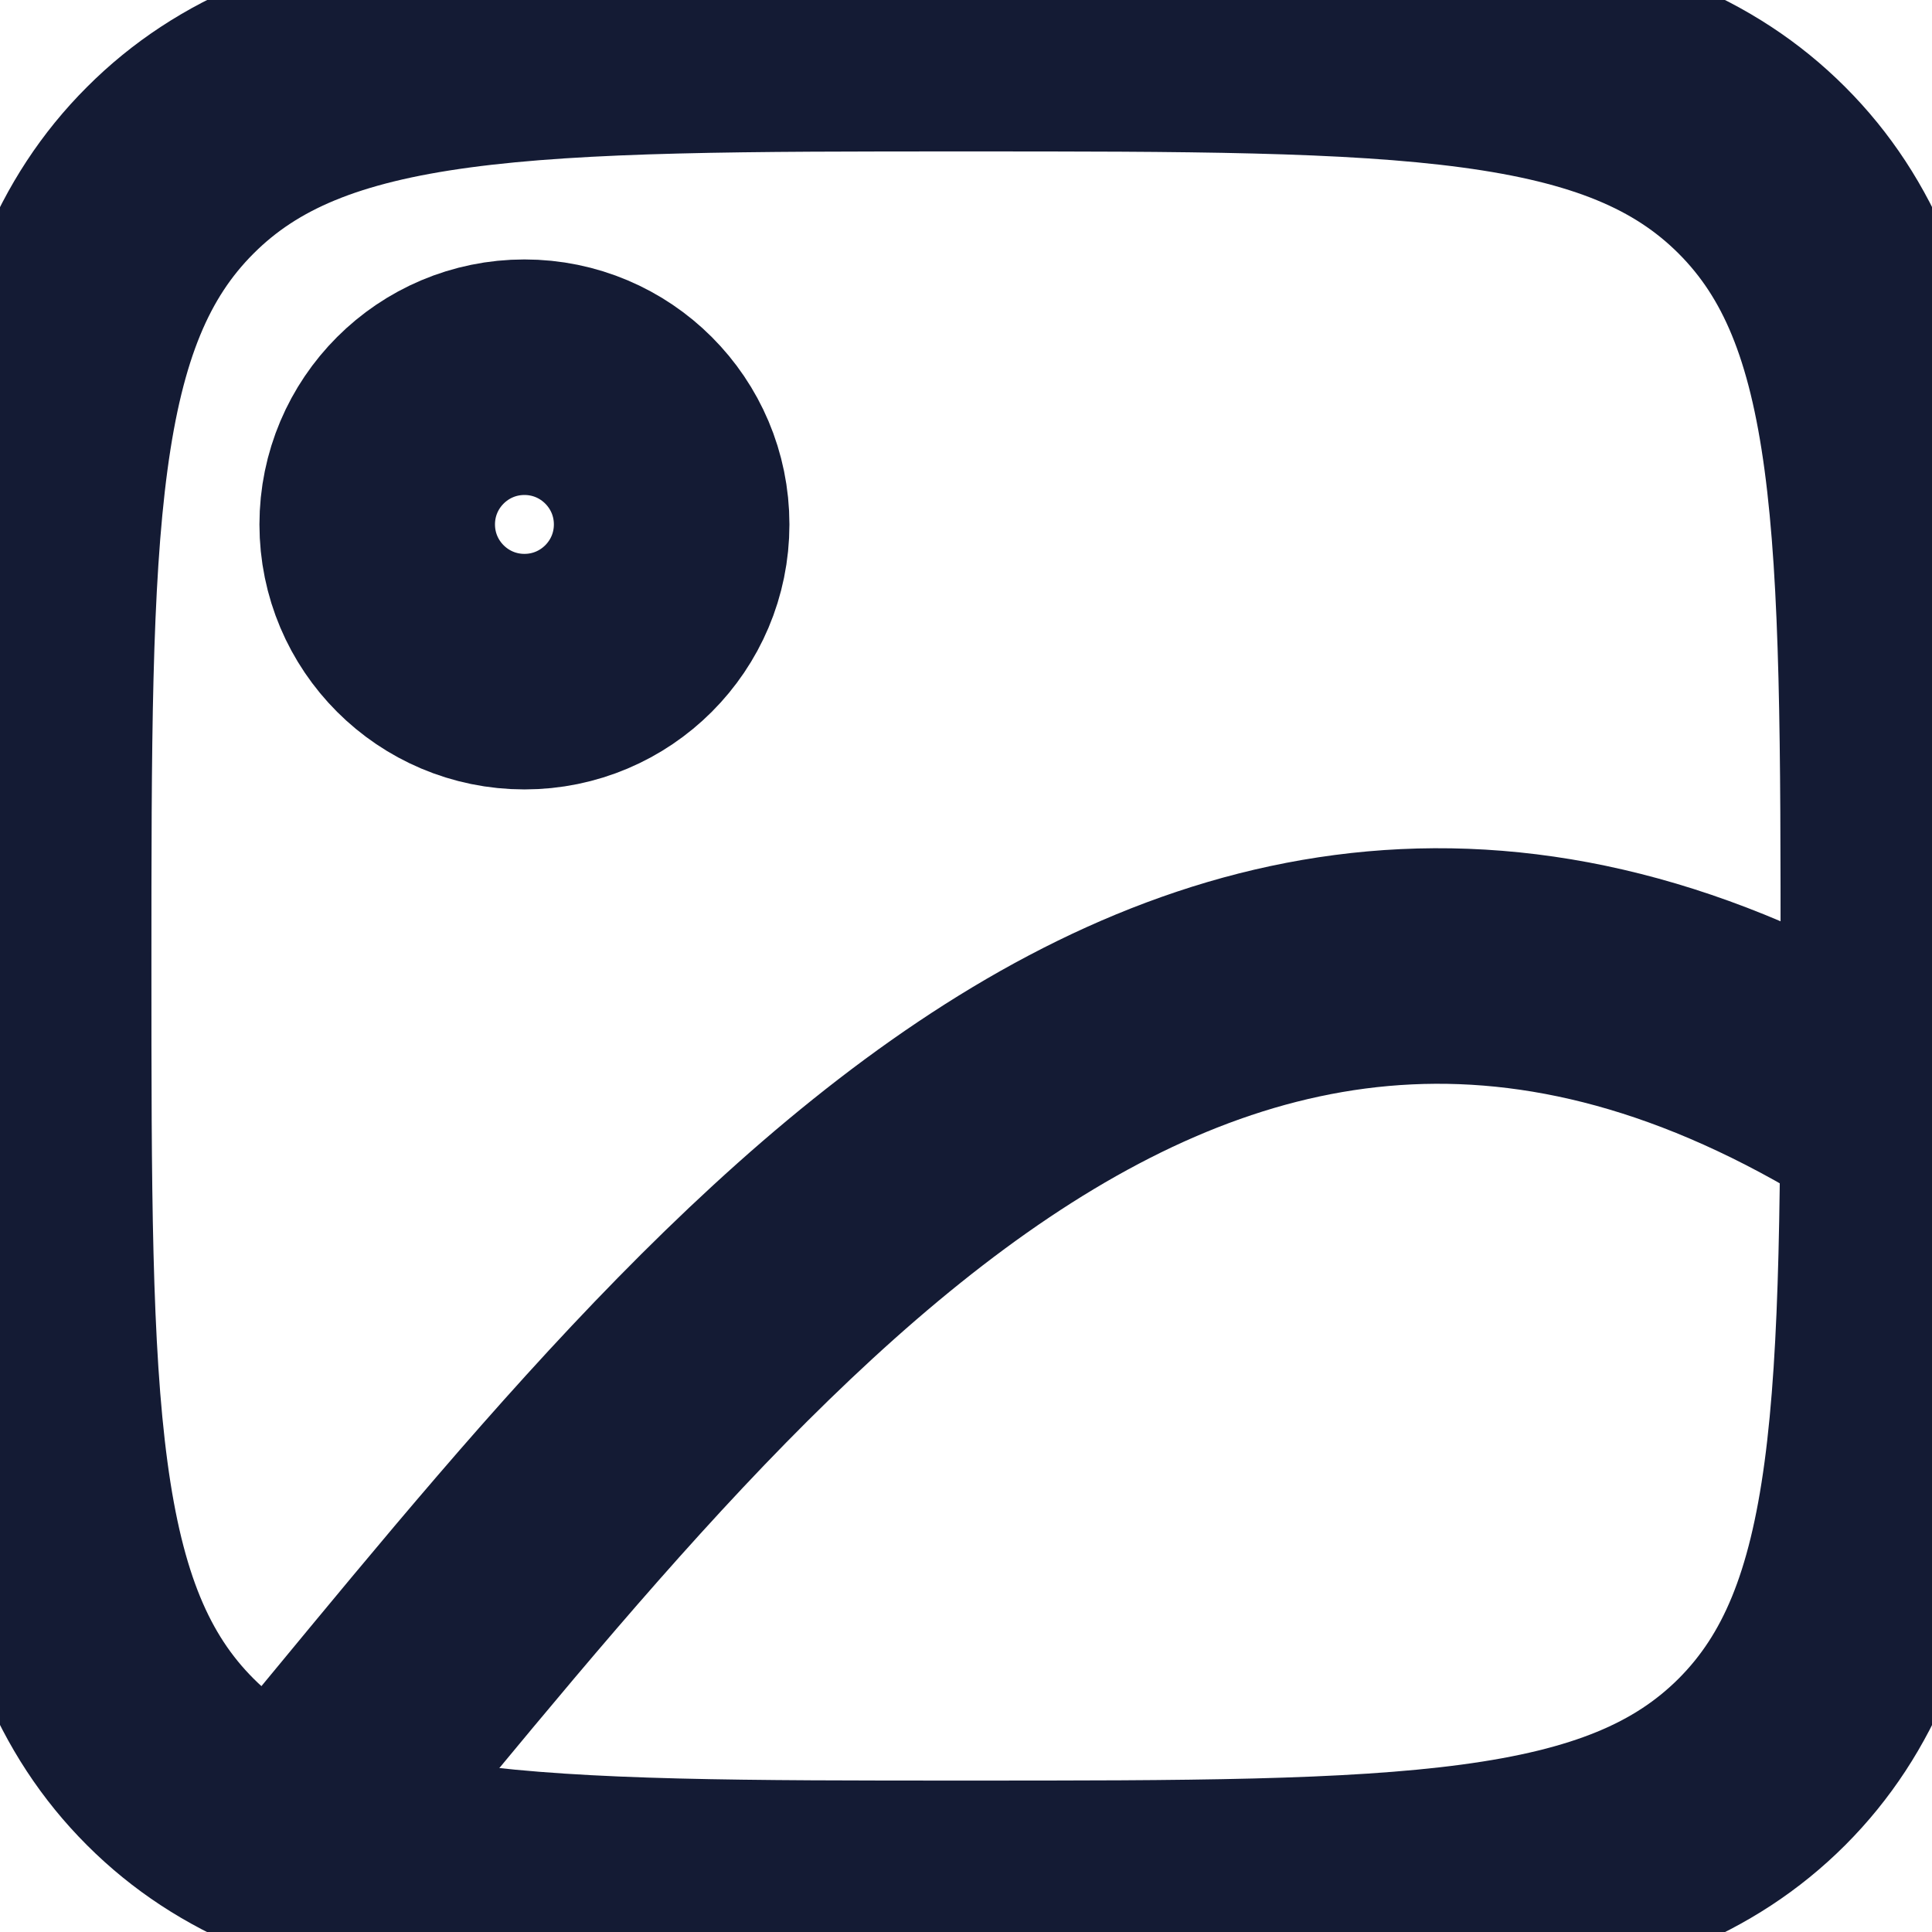
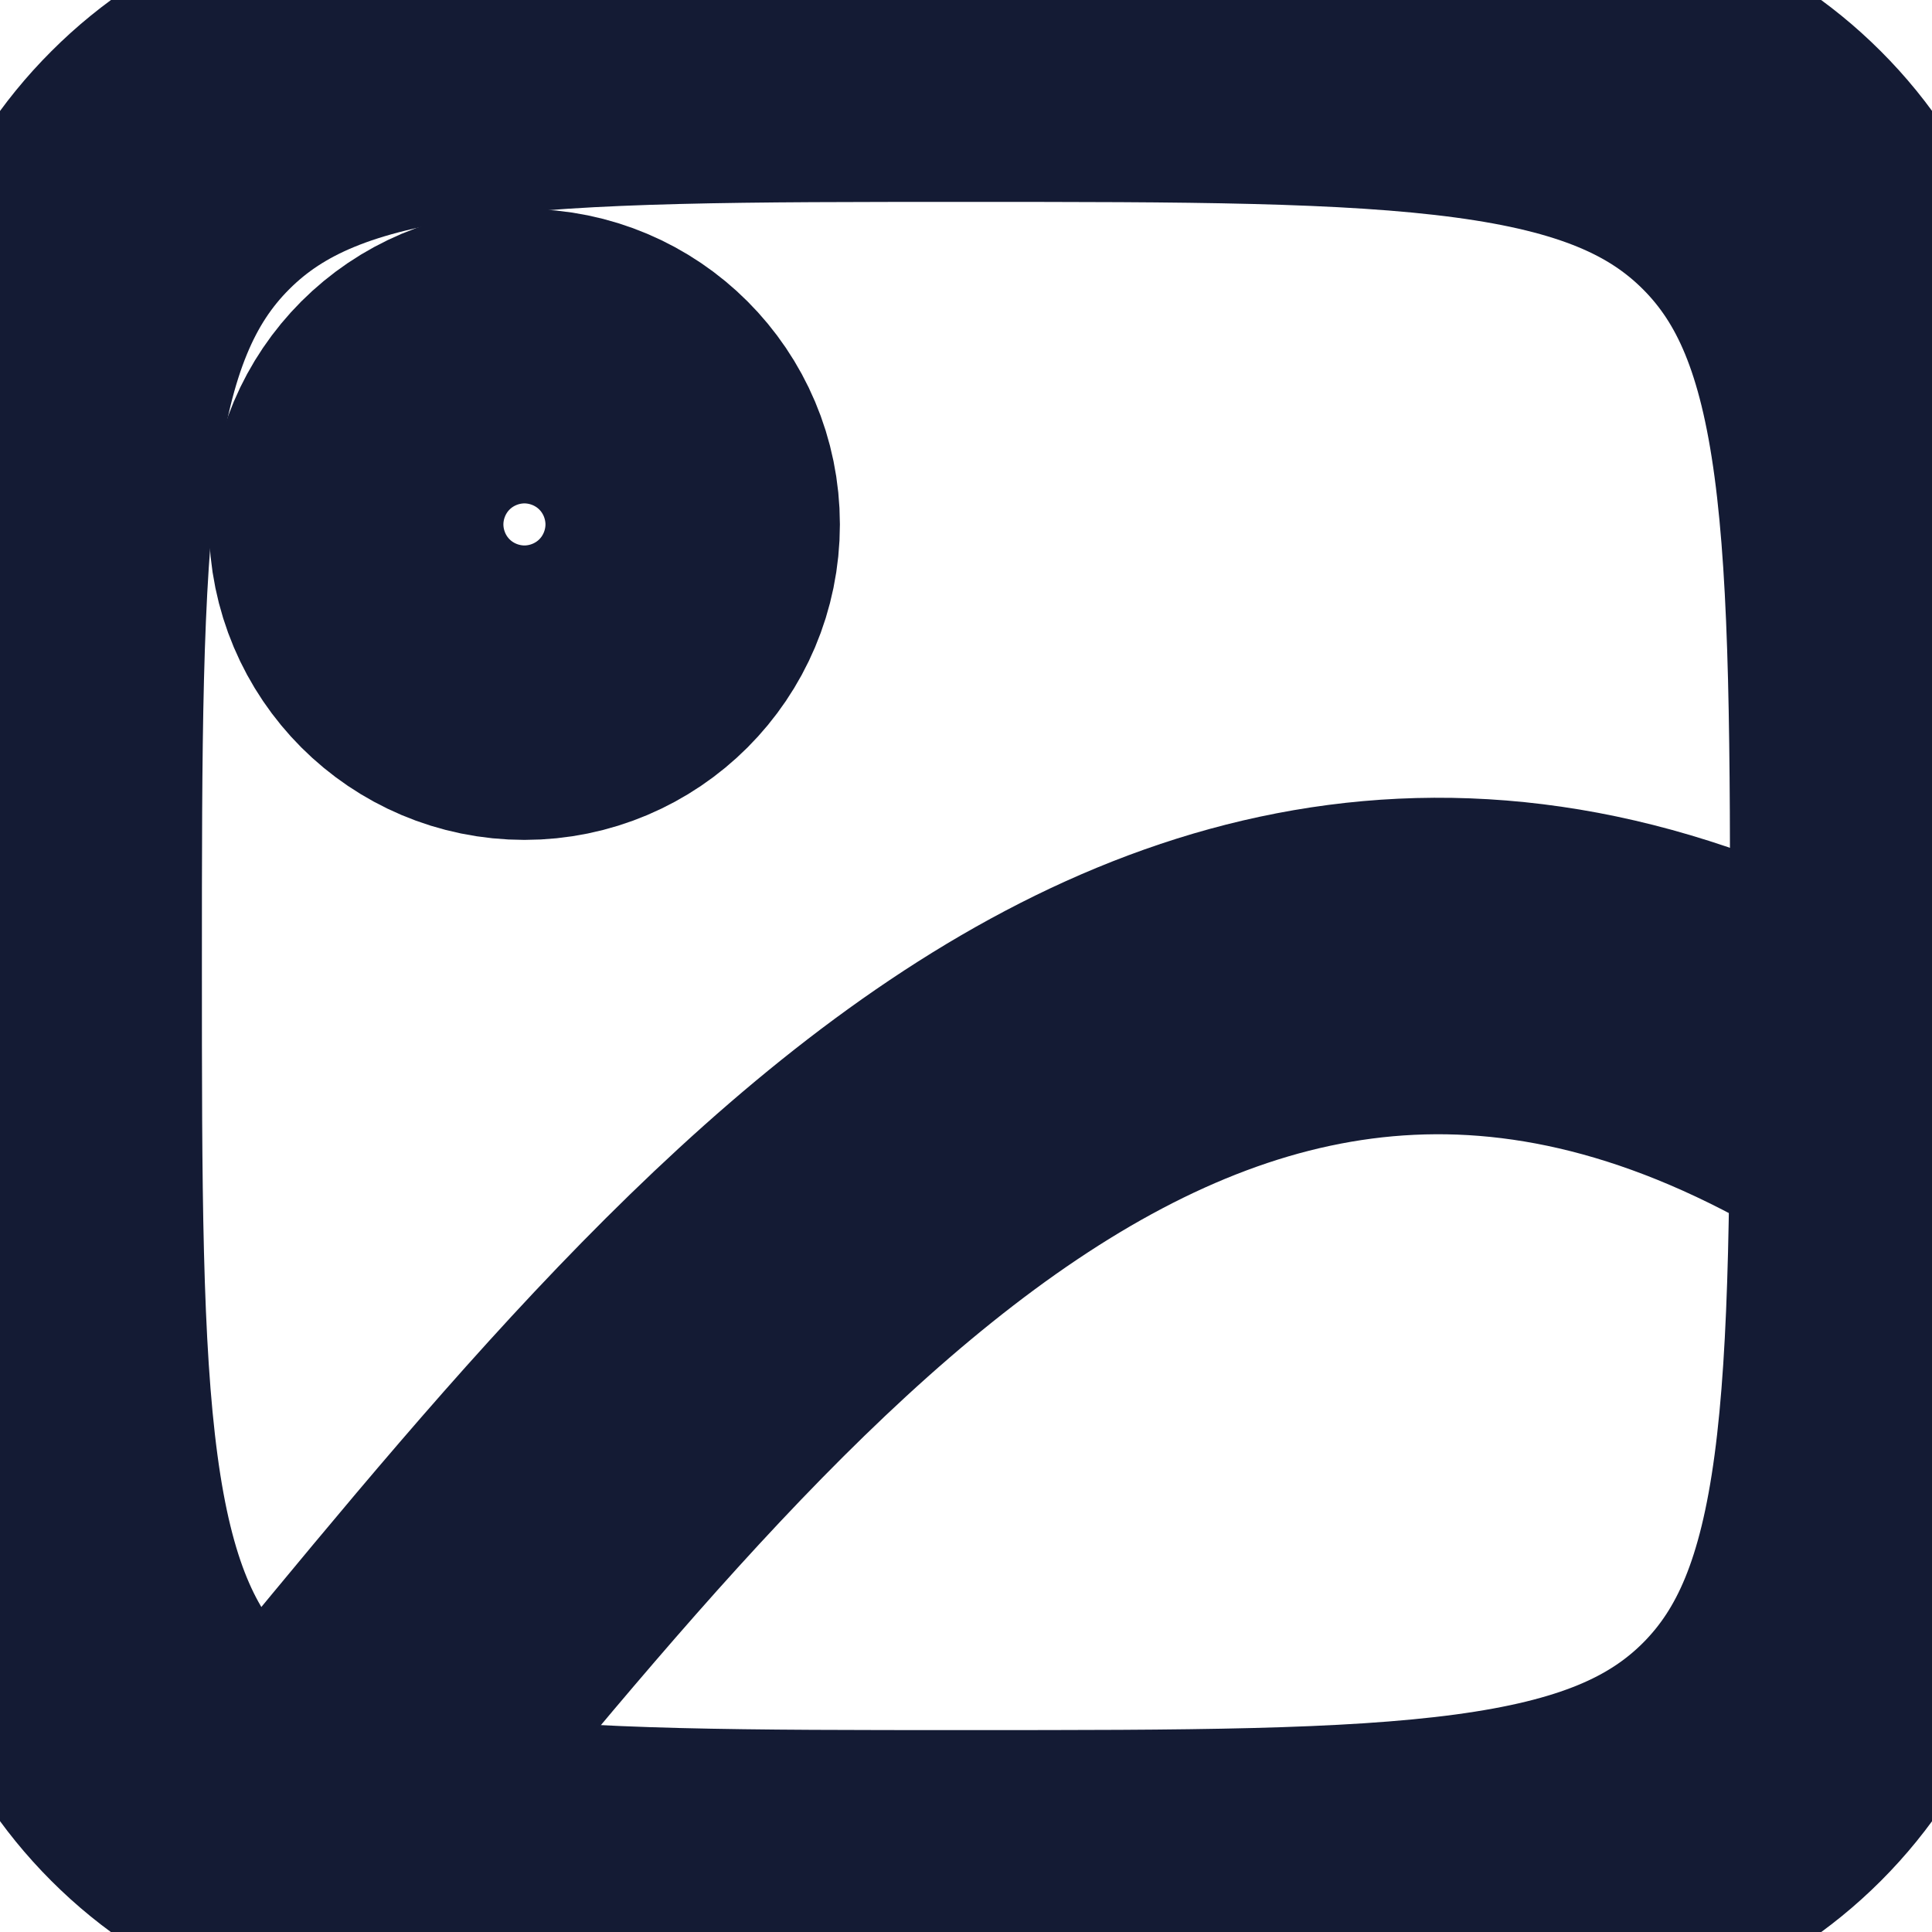
<svg xmlns="http://www.w3.org/2000/svg" preserveAspectRatio="none" overflow="visible" style="display: block;" width="11.483" height="11.483" viewBox="0 0 11.483 11.483" fill="none">
  <g id="elements">
-     <circle id="Ellipse 1119" cx="3.117" cy="3.117" r="0.875" stroke="#141B34" stroke-width="1.4" stroke-linecap="round" stroke-linejoin="round" />
-     <path id="Rectangle 2056" d="M0.2 5.742C0.2 3.129 0.2 1.823 1.012 1.012C1.823 0.2 3.129 0.2 5.742 0.2C8.354 0.2 9.66 0.2 10.472 1.012C11.283 1.823 11.283 3.129 11.283 5.742C11.283 8.354 11.283 9.66 10.472 10.472C9.66 11.283 8.354 11.283 5.742 11.283C3.129 11.283 1.823 11.283 1.012 10.472C0.2 9.66 0.2 8.354 0.2 5.742Z" stroke="#141B34" stroke-width="1.4" />
-     <path id="Vector" d="M1.658 10.992C4.209 7.944 7.068 3.924 11.282 6.641" stroke="#141B34" stroke-width="1.4" />
+     <circle id="Ellipse 1119" cx="3.117" cy="3.117" r="0.875" stroke="#141B34" stroke-width="2" stroke-linecap="round" stroke-linejoin="round" />
+     <path id="Rectangle 2056" d="M0.2 5.742C0.2 3.129 0.2 1.823 1.012 1.012C1.823 0.2 3.129 0.2 5.742 0.2C8.354 0.2 9.66 0.2 10.472 1.012C11.283 1.823 11.283 3.129 11.283 5.742C11.283 8.354 11.283 9.66 10.472 10.472C9.66 11.283 8.354 11.283 5.742 11.283C3.129 11.283 1.823 11.283 1.012 10.472C0.2 9.66 0.2 8.354 0.2 5.742Z" stroke="#141B34" stroke-width="2" />
+     <path id="Vector" d="M1.658 10.992C4.209 7.944 7.068 3.924 11.282 6.641" stroke="#141B34" stroke-width="2" />
  </g>
</svg>
